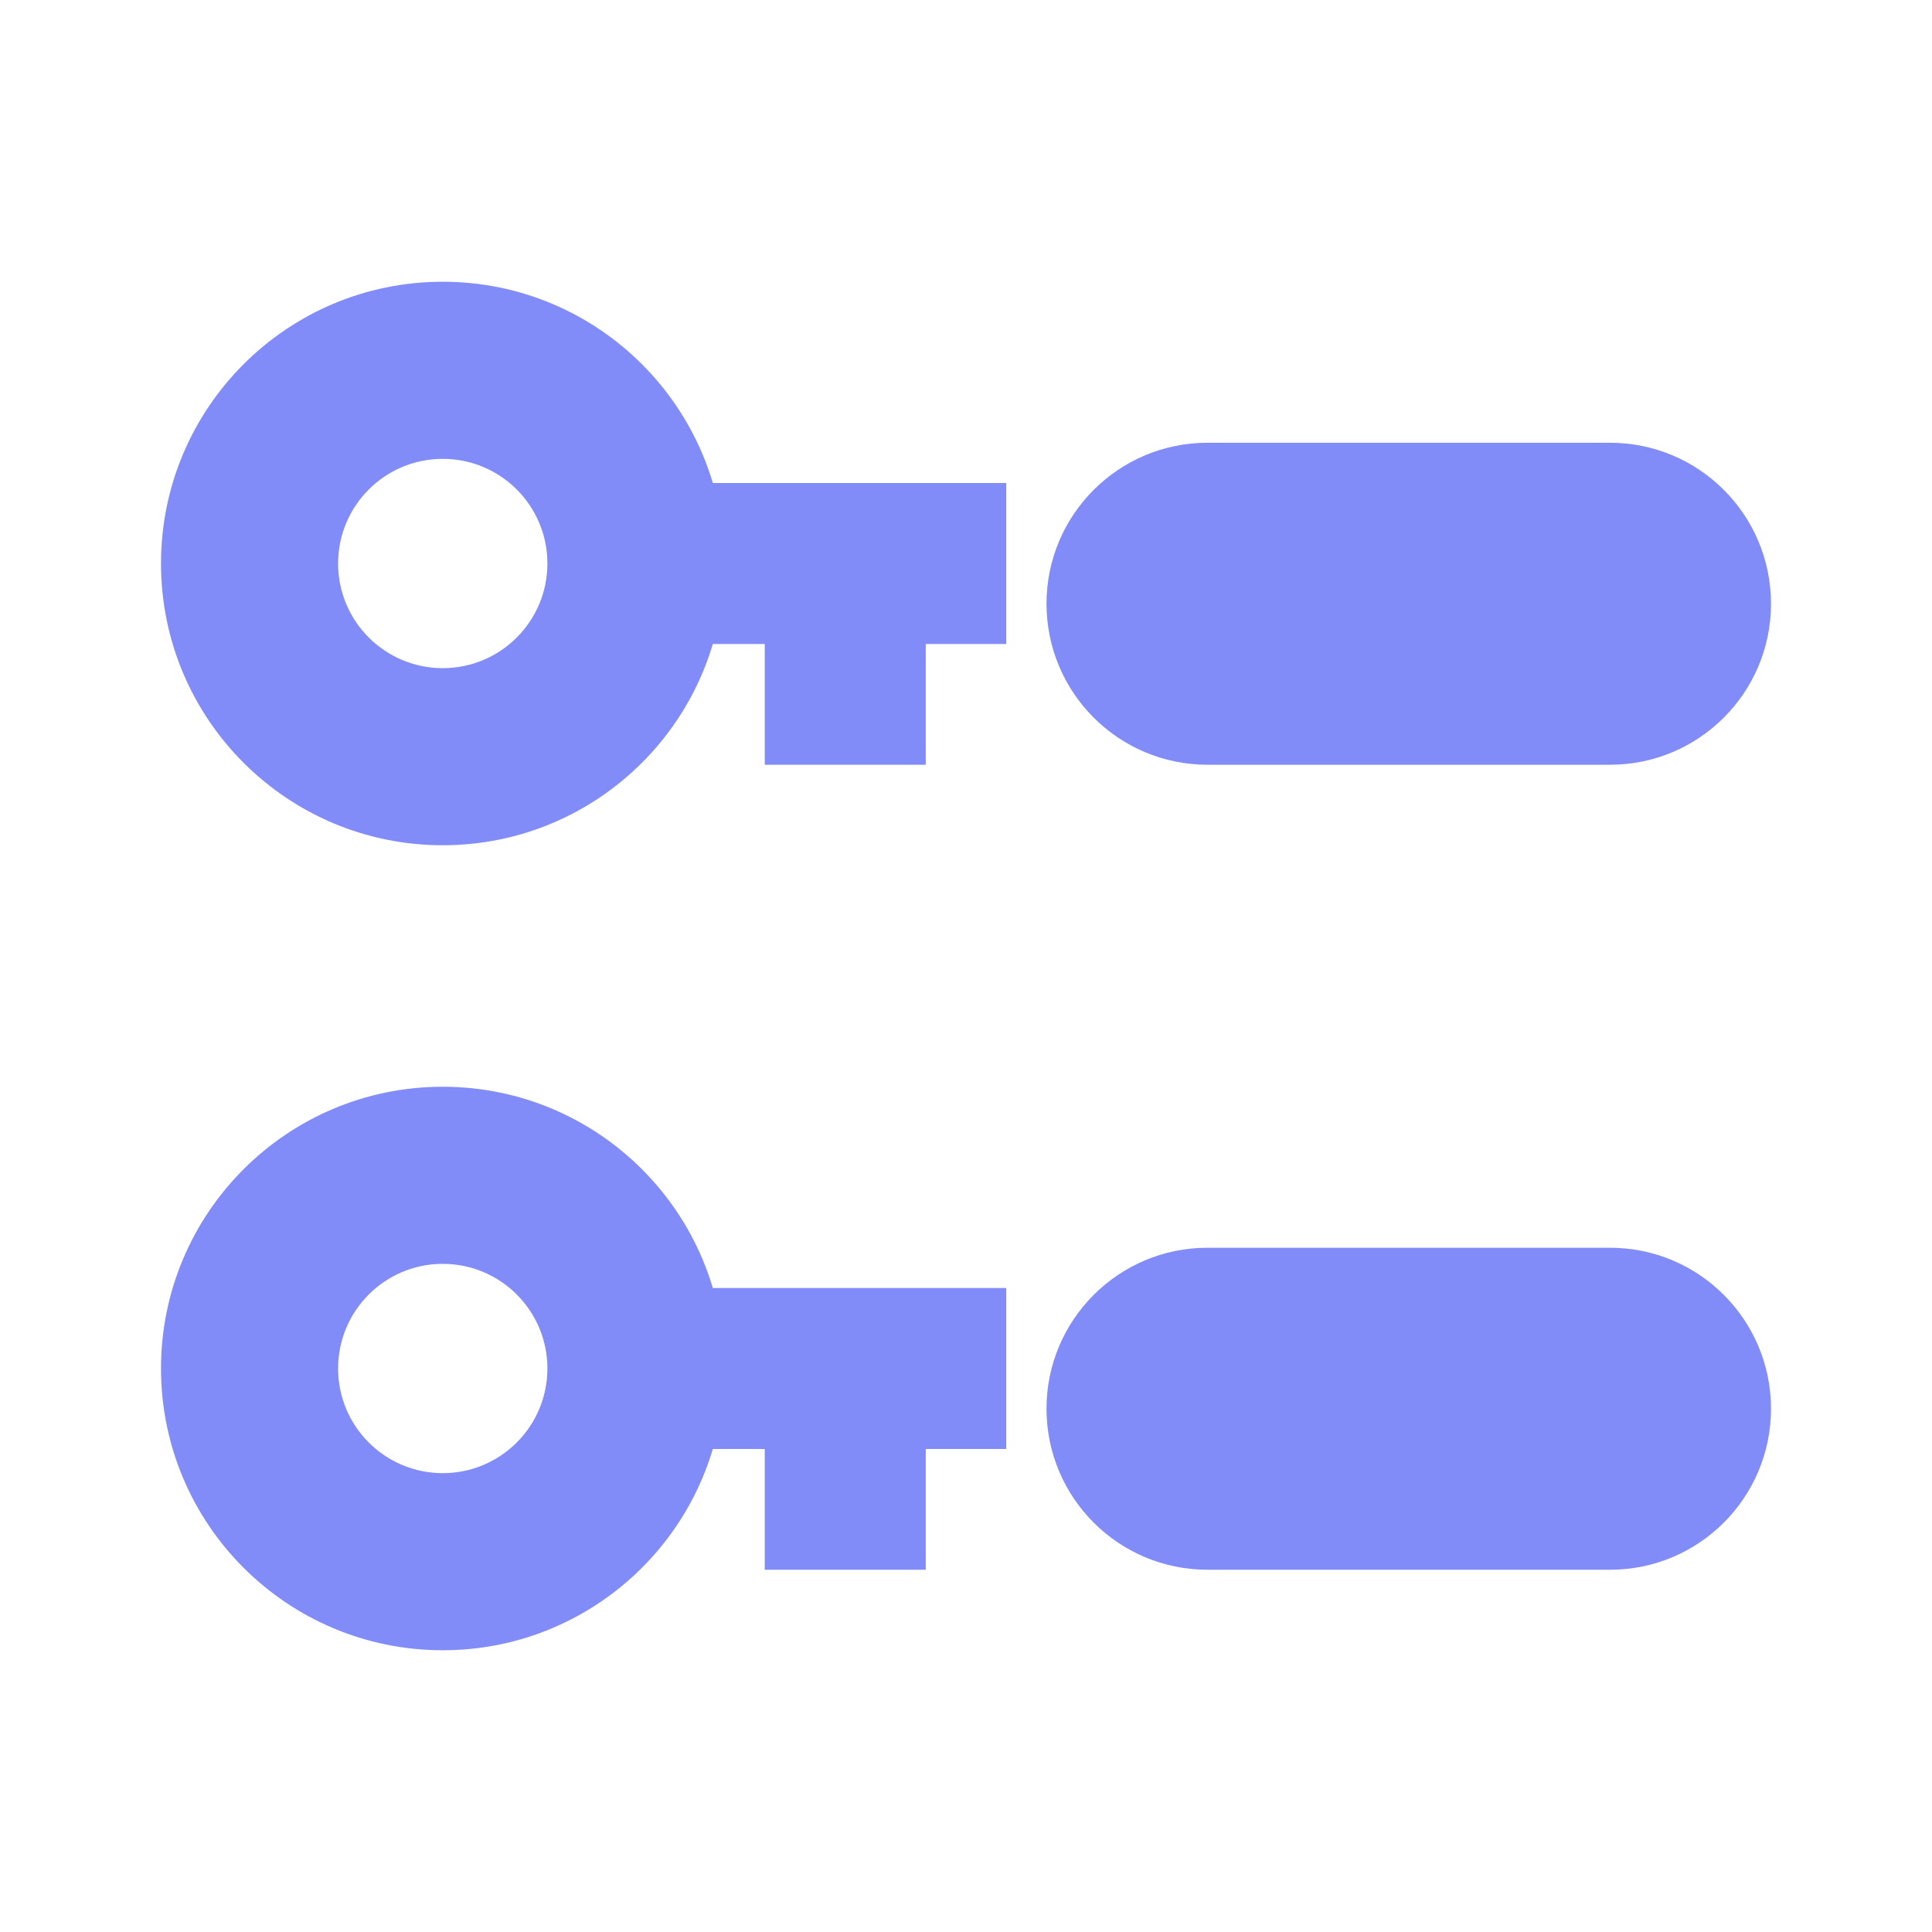
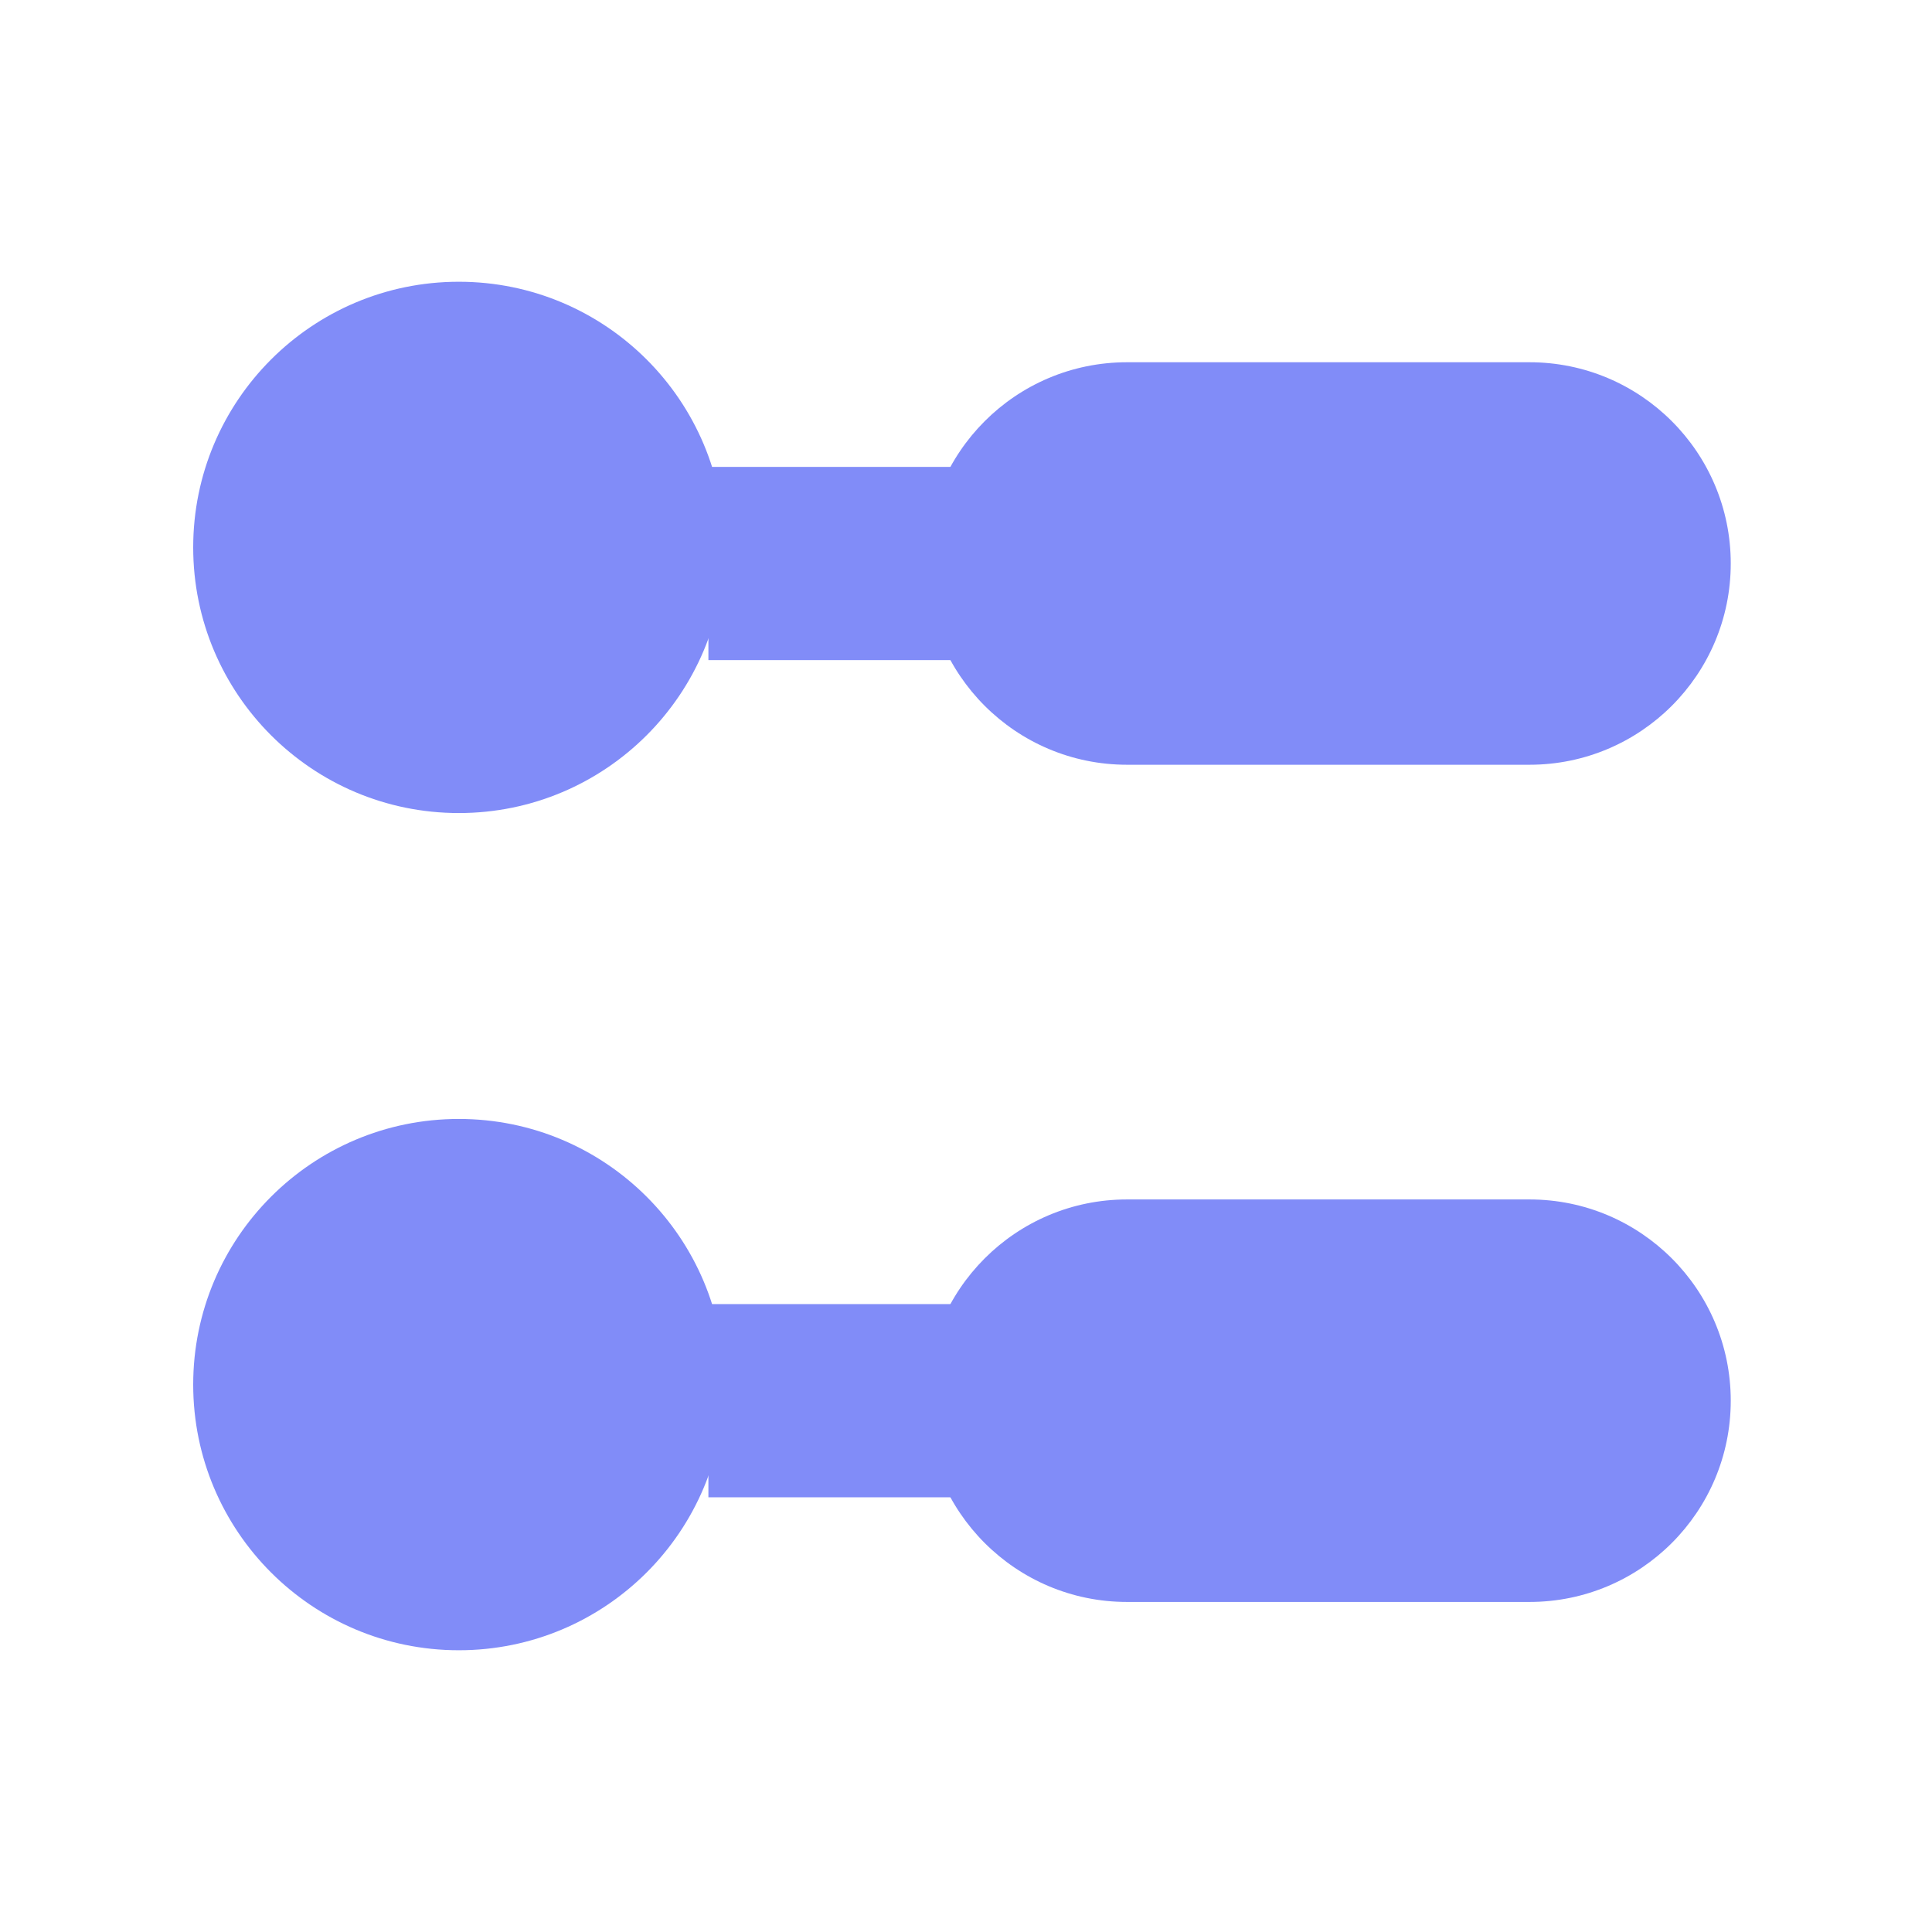
<svg xmlns="http://www.w3.org/2000/svg" viewBox="0 0 24 24">
-   <path d="M5.5 3.5A3.5 3.5 0 1 0 5.5 10.5A3.5 3.5 0 1 0 5.5 3.5ZM5.5 5.7A1.3 1.3 0 1 1 5.5 8.3A1.3 1.3 0 1 1 5.5 5.7Z" fill="#818cf8" fill-rule="evenodd" />
-   <path d="M8 6H12.5V8H11.5V9.5H9.5V8H8Z" fill="#818cf8" />
-   <path d="M15 5.5H20A2 2 0 0 1 22 7.5A2 2 0 0 1 20 9.5H15A2 2 0 0 1 13 7.5A2 2 0 0 1 15 5.5Z" fill="#818cf8" />
-   <path d="M5.5 13.5A3.5 3.5 0 1 0 5.5 20.5A3.5 3.5 0 1 0 5.5 13.5ZM5.5 15.7A1.3 1.3 0 1 1 5.5 18.3A1.3 1.3 0 1 1 5.5 15.7Z" fill="#818cf8" fill-rule="evenodd" />
-   <path d="M8 16H12.5V18H11.5V19.5H9.5V18H8Z" fill="#818cf8" />
-   <path d="M15 15.5H20A2 2 0 0 1 22 17.5A2 2 0 0 1 20 19.5H15A2 2 0 0 1 13 17.5A2 2 0 0 1 15 15.5Z" fill="#818cf8" />
+   <path fill="#818cf8" d="M5.7 3.5A3.3 3.3 0 1 0 5.7 10.1A3.3 3.3 0 1 0 5.7 3.5Z M5.7 13.9A3.3 3.3 0 1 0 5.7 20.5A3.3 3.3 0 1 0 5.7 13.9Z" />
+   <path fill="#818cf8" d="M8.8 5.8H12V8.2H8.8Z M8.8 16.2H12V18.6H8.8Z" />
+   <path fill="#818cf8" d="M14 4.5H19A2.5 2.5 0 0 1 21.5 7A2.5 2.5 0 0 1 19 9.5H14A2.5 2.5 0 0 1 11.5 7A2.5 2.5 0 0 1 14 4.5Z" />
+   <path fill="#818cf8" d="M14 14.9H19A2.5 2.5 0 0 1 21.5 17.4A2.5 2.5 0 0 1 19 19.9H14A2.5 2.5 0 0 1 11.5 17.4A2.5 2.5 0 0 1 14 14.9Z" />
</svg>
